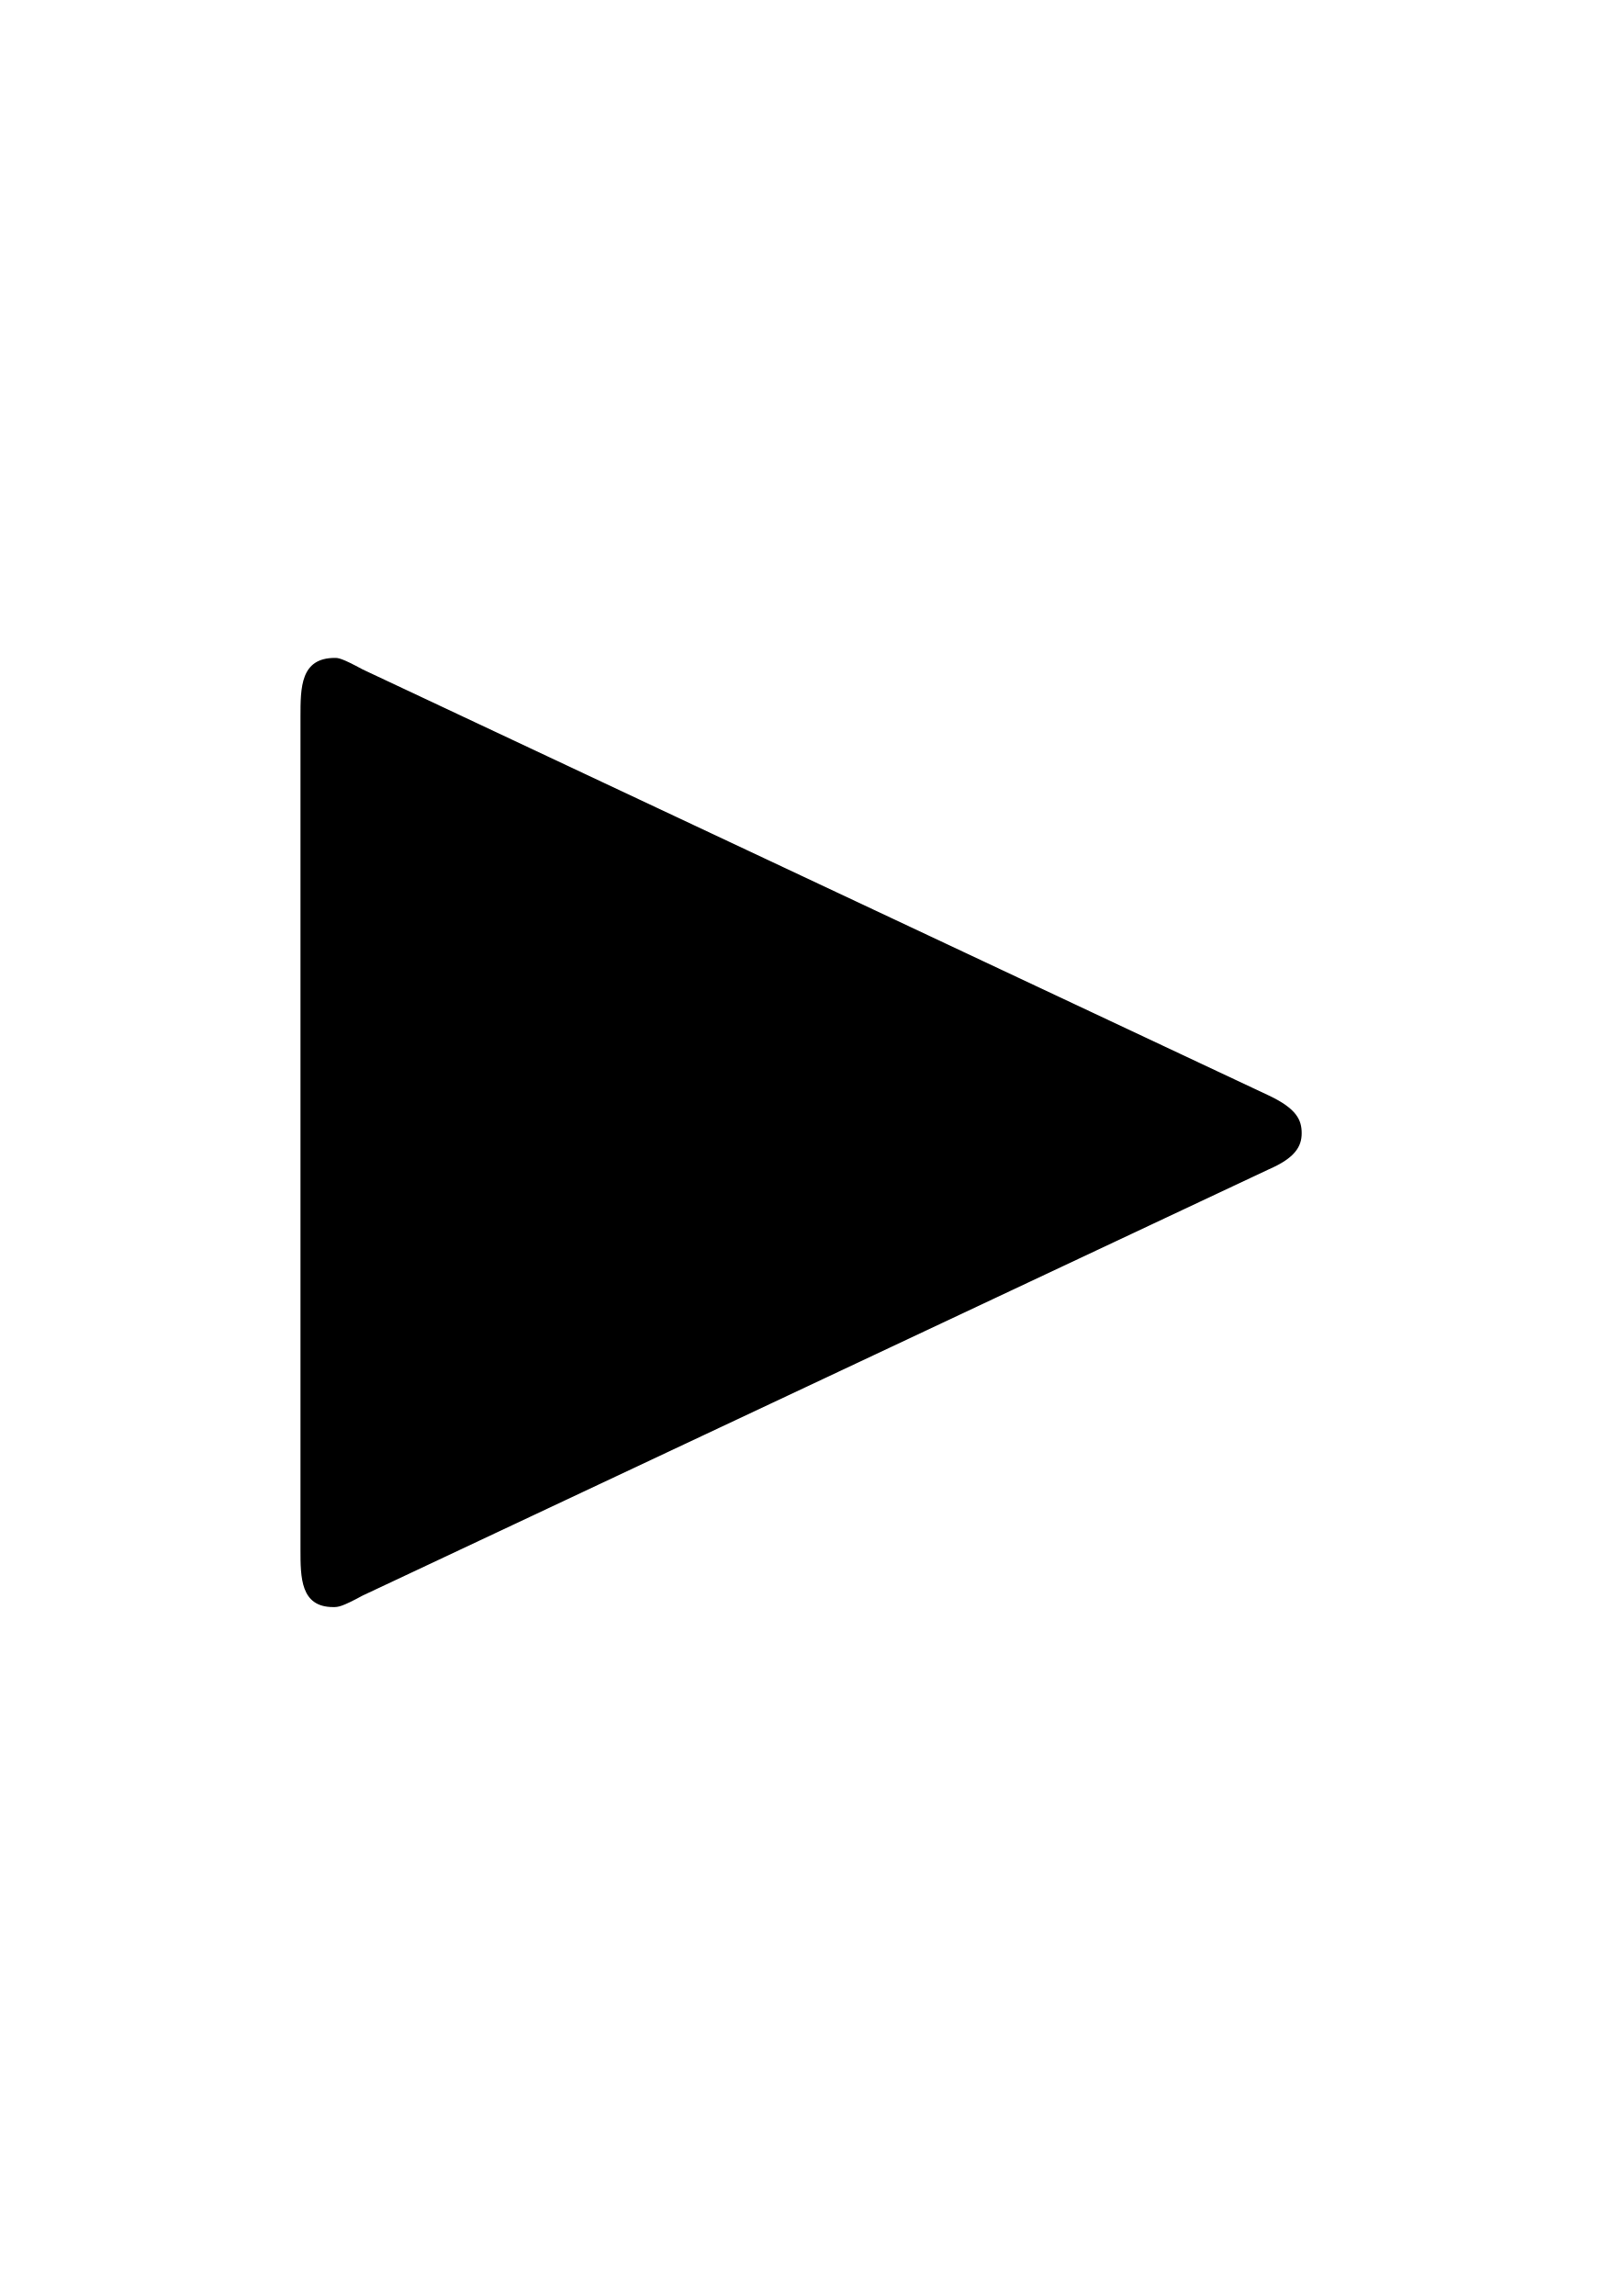
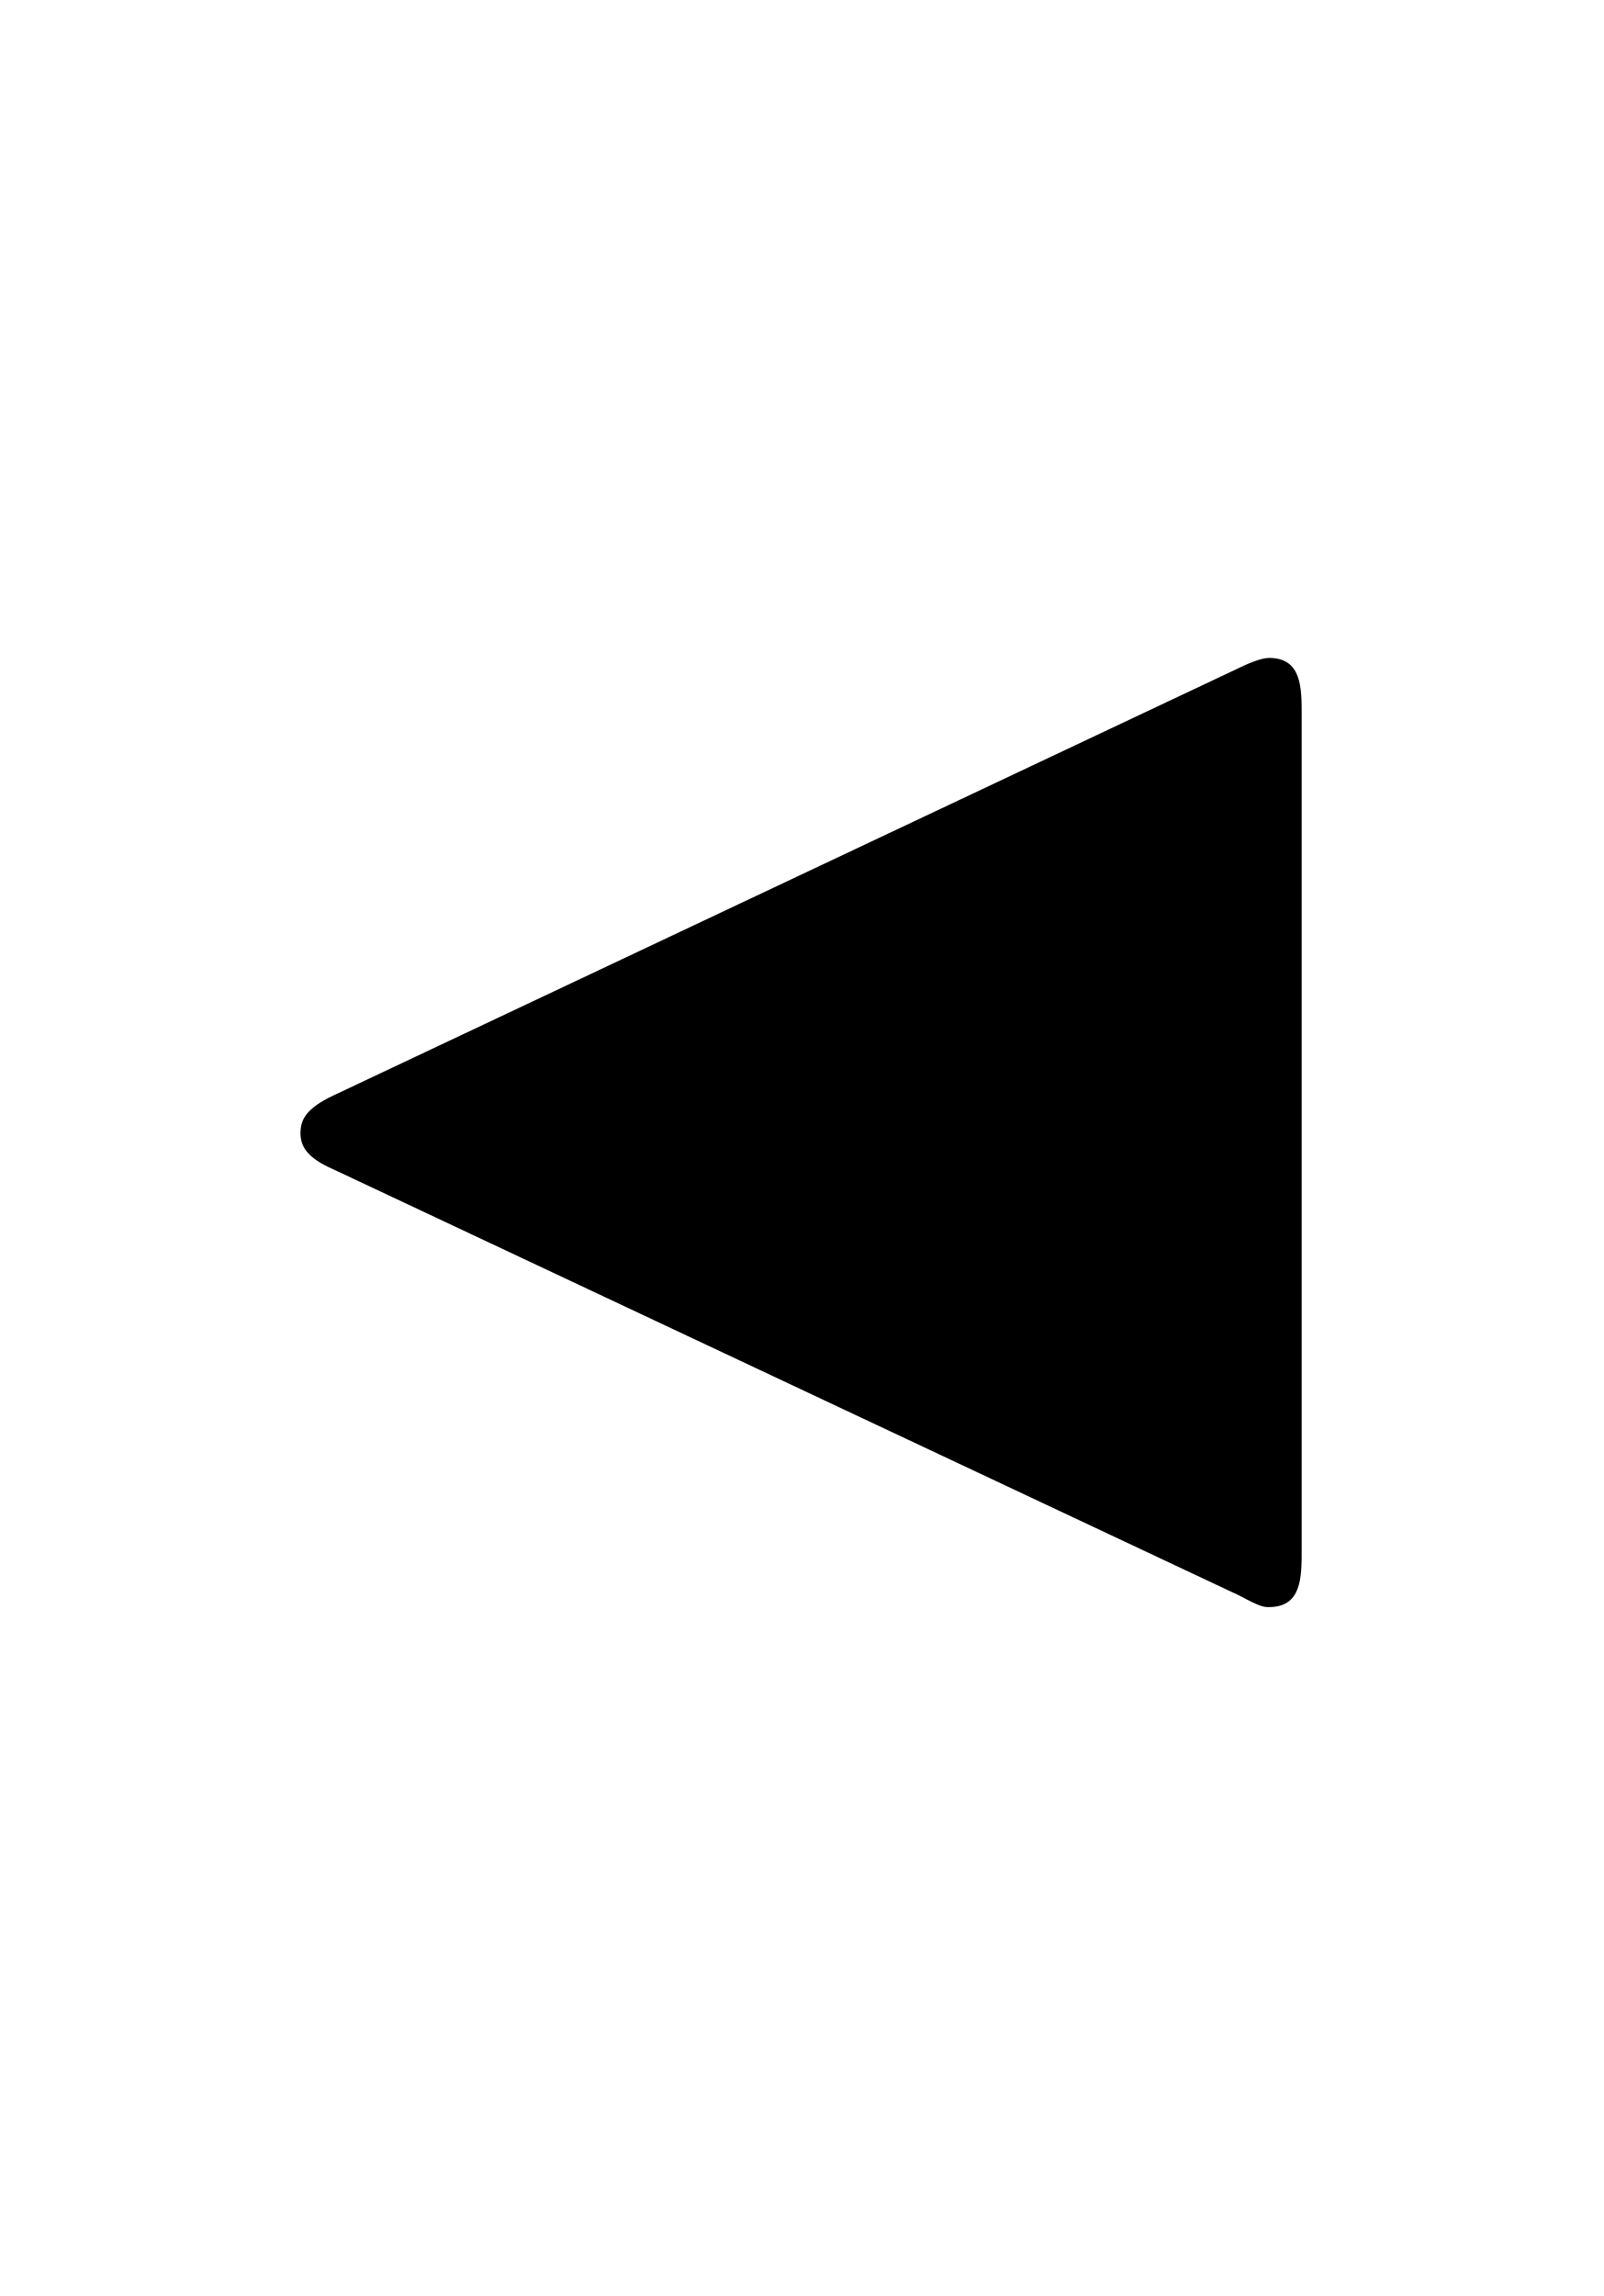
<svg xmlns="http://www.w3.org/2000/svg" xmlns:xlink="http://www.w3.org/1999/xlink" version="1.1" viewBox="-165.1 -165.1 22.354 32">
  <defs>
-     <path id="g0-73" d="M6.715-2.262C6.874-2.331 6.914-2.401 6.914-2.481S6.884-2.63 6.715-2.71L1.205-5.3C1.076-5.37 1.056-5.37 1.036-5.37C.827-5.37 .827-5.191 .827-5.011V.05C.827 .219 .827 .399 1.026 .399C1.056 .399 1.076 .399 1.205 .329L6.715-2.262Z" />
+     <path id="g0-74" d="M1.026-2.71C.857-2.63 .827-2.56 .827-2.481S.867-2.331 1.026-2.262L6.535 .329C6.665 .399 6.685 .399 6.715 .399C6.914 .399 6.914 .219 6.914 .05V-5.021C6.914-5.191 6.914-5.37 6.715-5.37C6.665-5.37 6.575-5.33 6.535-5.31L1.026-2.71Z" />
  </defs>
  <g id="page1" transform="scale(2.293061)">
-     <use x="-71" y="-62.631" xlink:href="#g0-73" />
+     <use x="-71" y="-62.631" xlink:href="#g0-74" />
  </g>
</svg>
